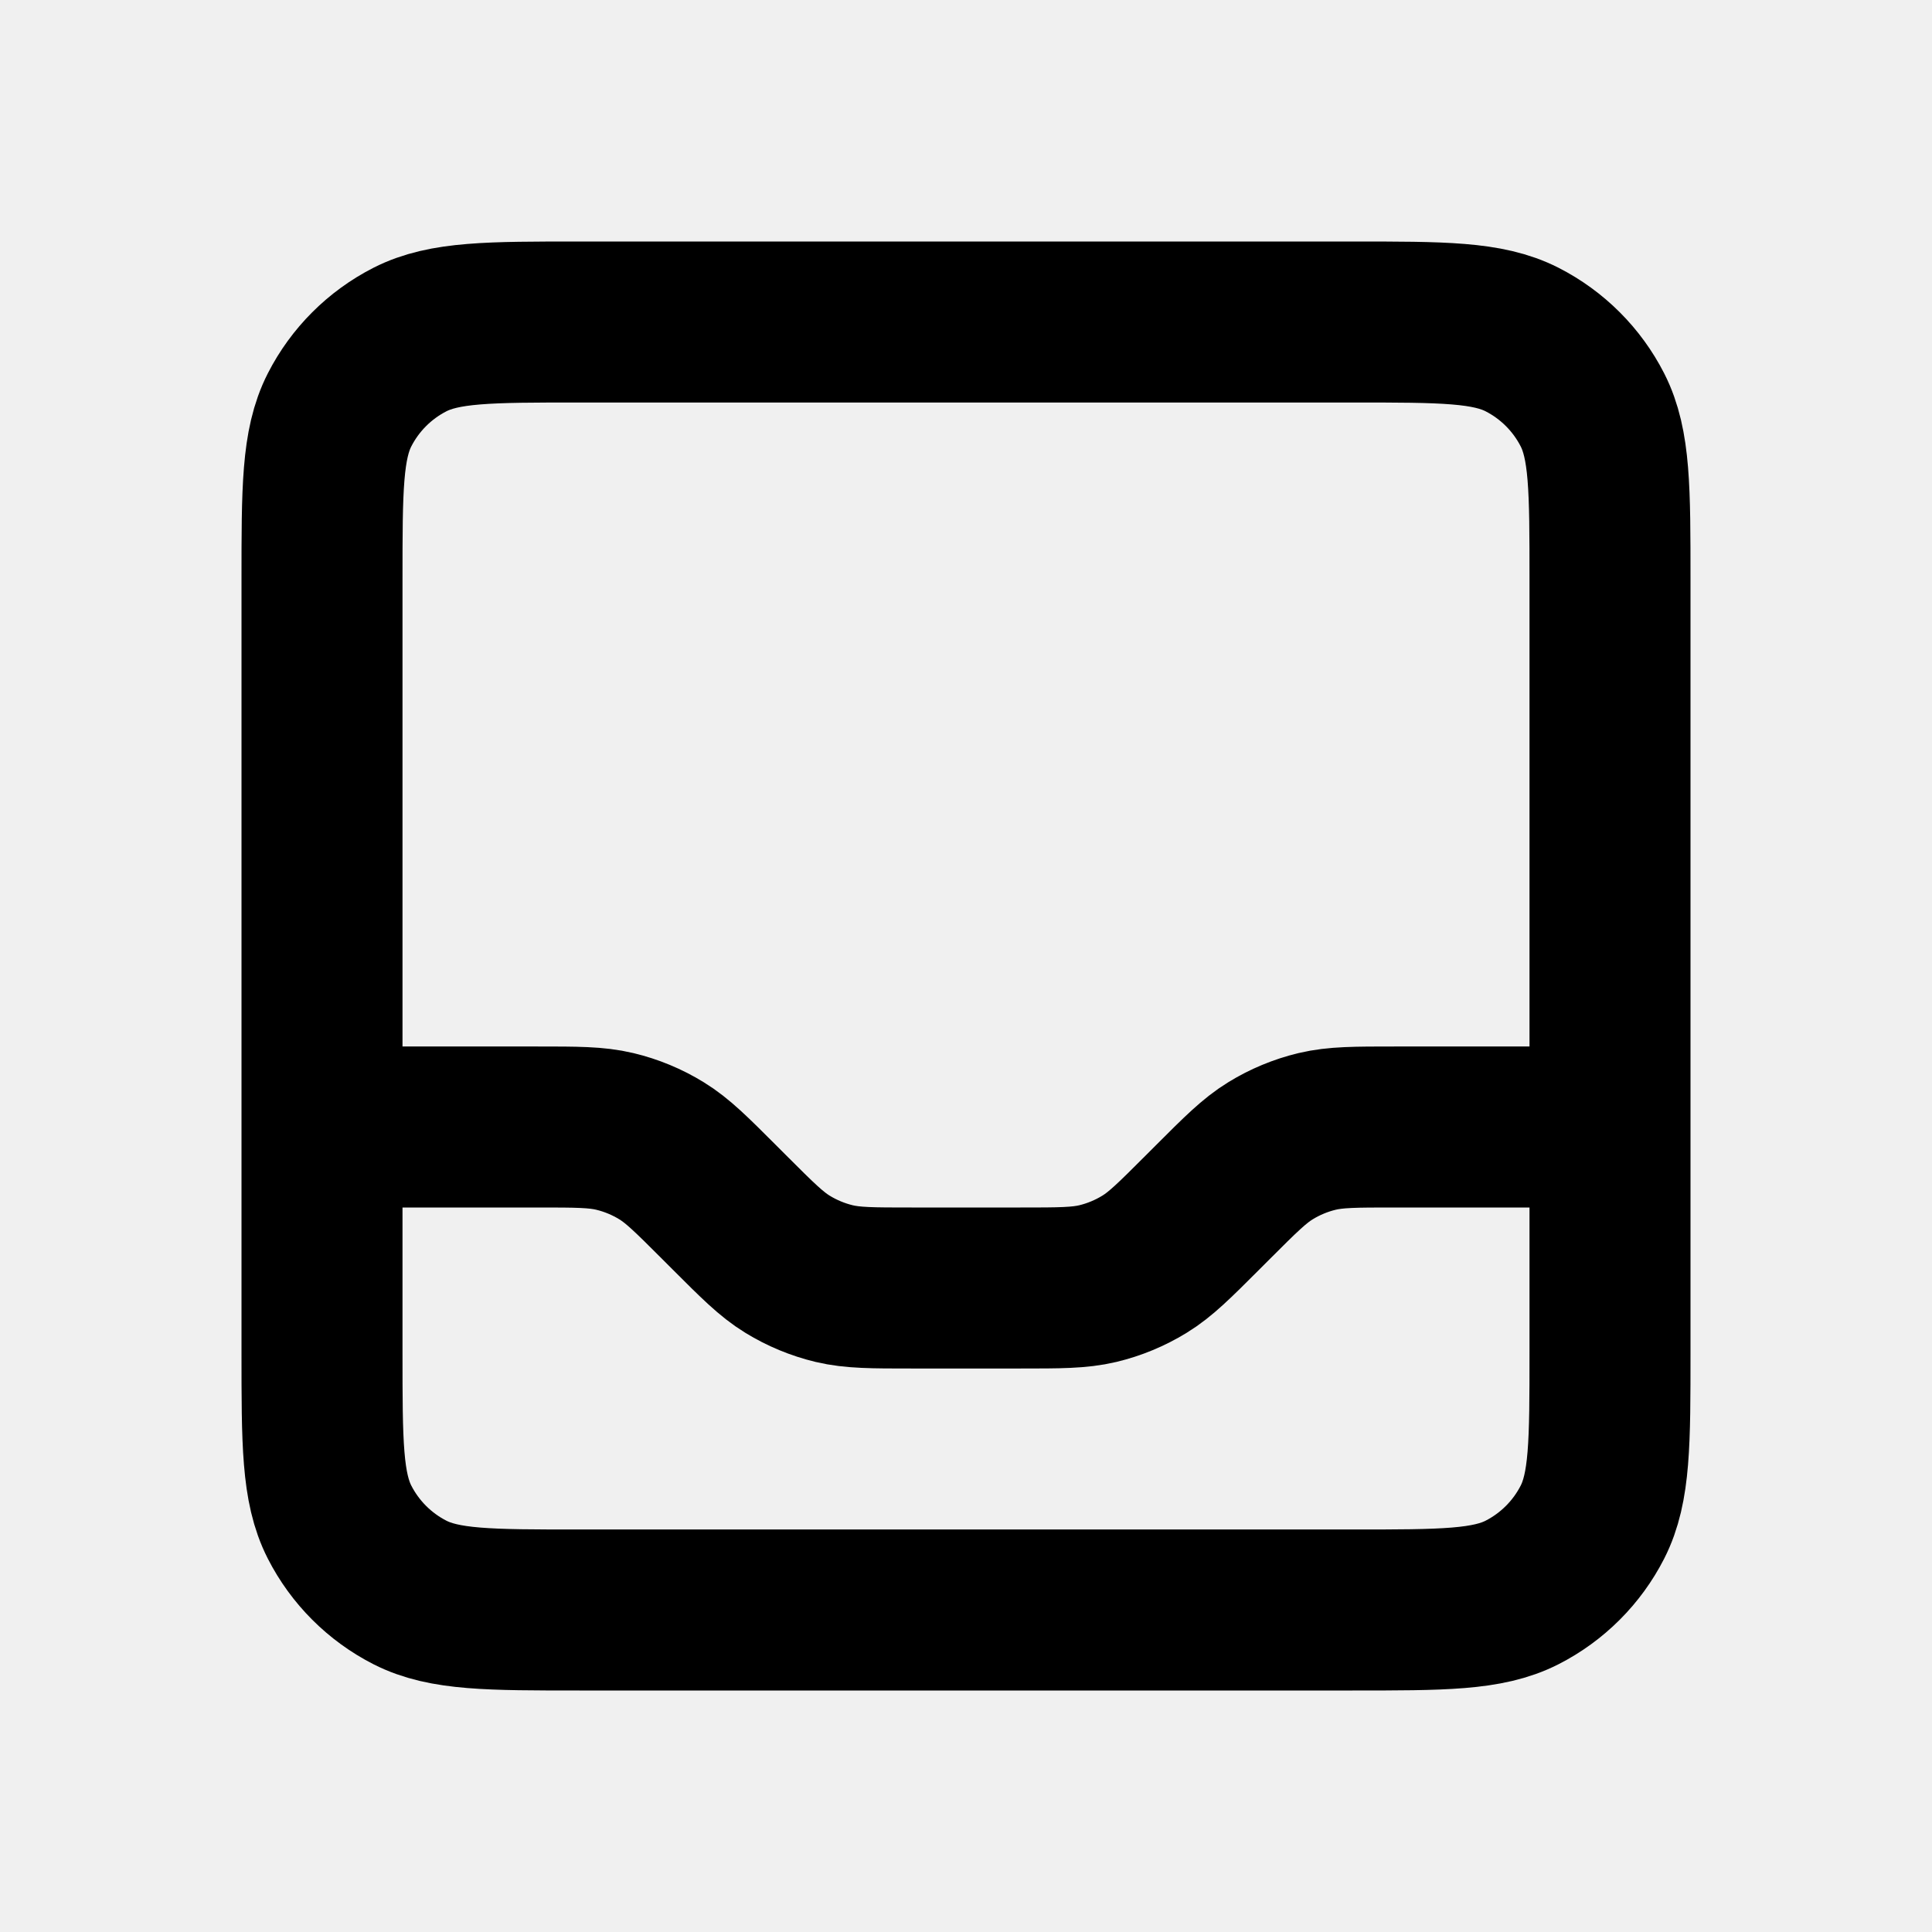
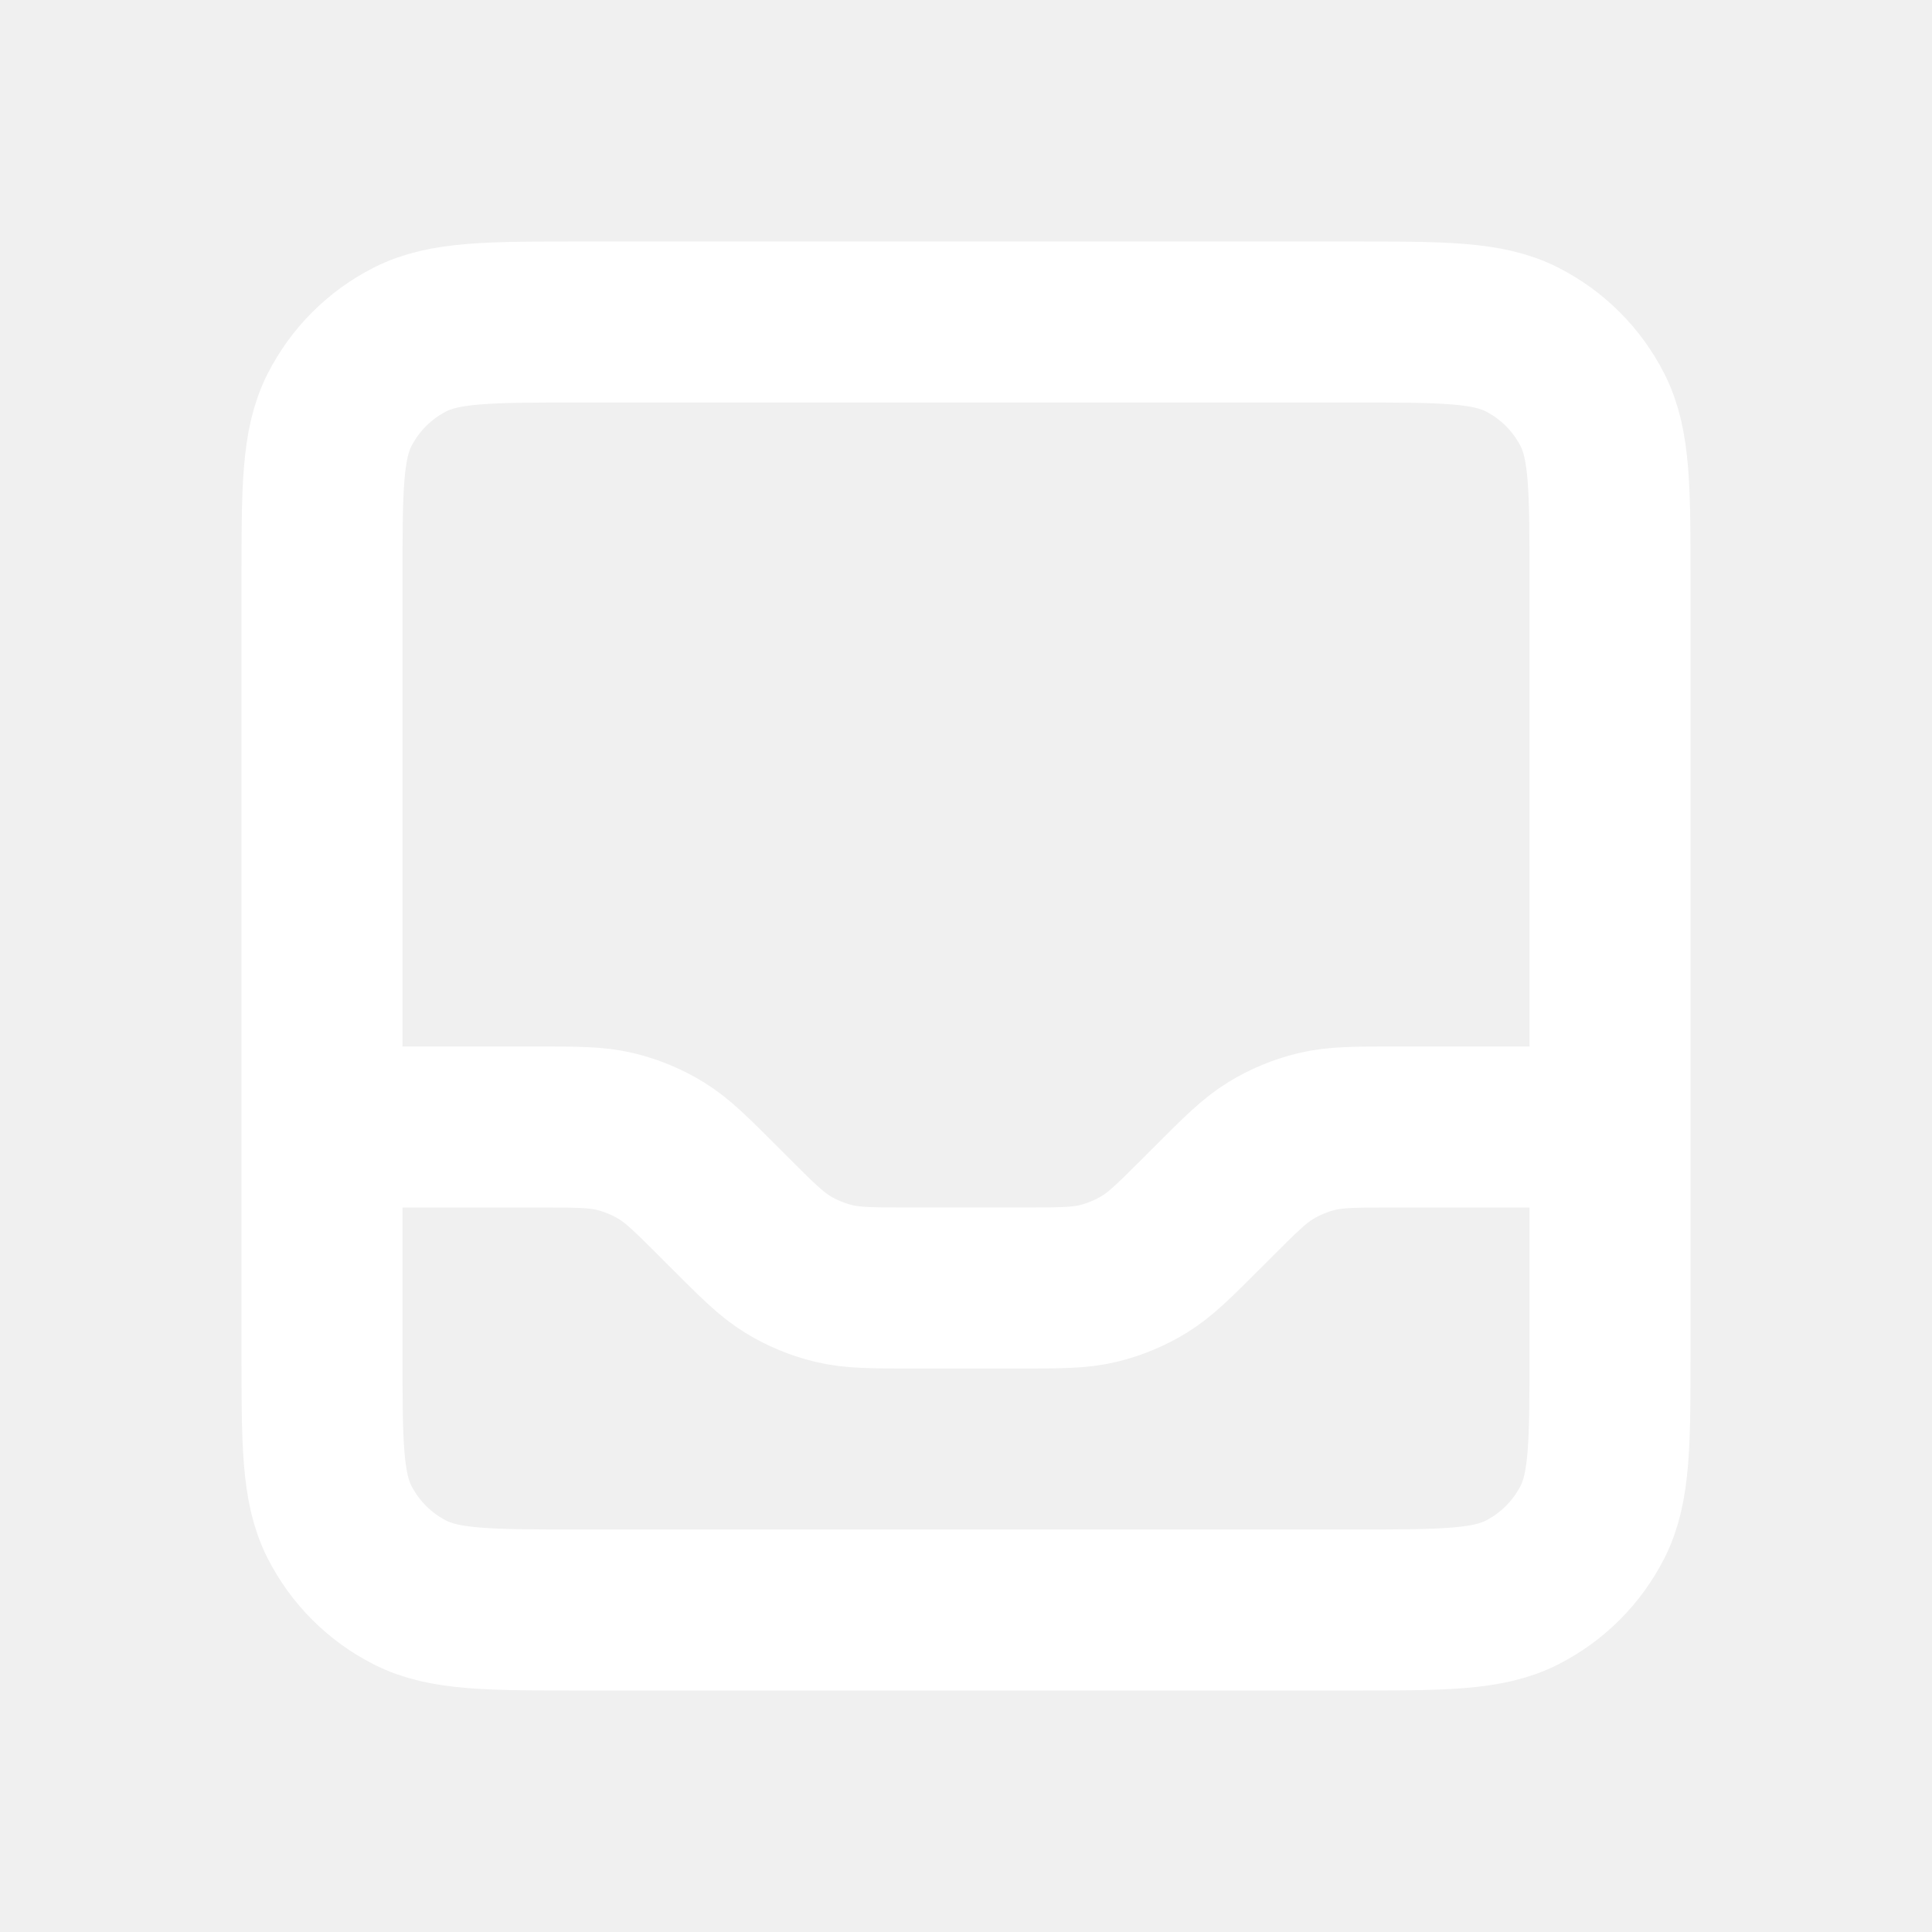
- <svg xmlns="http://www.w3.org/2000/svg" width="800px" height="800px" viewBox="0 0 24 24" fill="none">
-   <path d="M4 14H6.675C7.164 14 7.408 14 7.638 14.055C7.843 14.104 8.038 14.185 8.217 14.295C8.418 14.418 8.591 14.591 8.937 14.937L9.063 15.063C9.409 15.409 9.582 15.582 9.783 15.705C9.962 15.815 10.158 15.896 10.361 15.945C10.592 16 10.836 16 11.325 16H12.675C13.164 16 13.408 16 13.639 15.945C13.842 15.896 14.038 15.815 14.217 15.705C14.418 15.582 14.591 15.409 14.937 15.063L15.063 14.937C15.409 14.591 15.582 14.418 15.783 14.295C15.962 14.185 16.157 14.104 16.361 14.055C16.592 14 16.836 14 17.326 14H20M7.2 4H16.8C17.92 4 18.48 4 18.908 4.218C19.284 4.41 19.59 4.716 19.782 5.092C20 5.52 20 6.08 20 7.2V16.8C20 17.92 20 18.48 19.782 18.908C19.59 19.284 19.284 19.59 18.908 19.782C18.48 20 17.92 20 16.8 20H7.2C6.08 20 5.52 20 5.092 19.782C4.716 19.59 4.41 19.284 4.218 18.908C4 18.48 4 17.92 4 16.8V7.2C4 6.08 4 5.52 4.218 5.092C4.41 4.716 4.716 4.41 5.092 4.218C5.52 4 6.08 4 7.2 4Z" stroke="#000000" stroke-width="2" stroke-linecap="round" stroke-linejoin="round" />
+ <svg xmlns="http://www.w3.org/2000/svg" id="Layer_1" version="1.1" viewBox="0 0 800 800">
+   <defs>
+     <style>
+       .st0 {
+         fill: none;
+         stroke: #fff;
+         stroke-linecap: round;
+         stroke-linejoin: round;
+         stroke-width: 66.67px;
+       }
+     </style>
+   </defs>
+   <path class="st0" d="M133.33,466.67h89.15c16.31,0,24.46,0,32.13,1.84,6.8,1.63,13.31,4.33,19.27,7.98,6.73,4.12,12.49,9.89,24.02,21.42l4.18,4.18c11.53,11.53,17.3,17.3,24.02,21.42,5.96,3.65,12.47,6.35,19.27,7.98,7.67,1.84,15.83,1.84,32.13,1.84h44.97c16.31,0,24.46,0,32.13-1.84,6.8-1.63,13.3-4.33,19.27-7.98,6.73-4.12,12.49-9.89,24.02-21.42l4.18-4.18c11.53-11.53,17.3-17.3,24.02-21.42,5.97-3.65,12.47-6.35,19.27-7.98,7.67-1.84,15.83-1.84,32.13-1.84h89.15M240,133.33h320c37.34,0,56.01,0,70.27,7.27,12.54,6.39,22.74,16.59,29.13,29.13,7.27,14.26,7.27,32.93,7.27,70.27v320c0,37.34,0,56.01-7.27,70.27-6.39,12.54-16.59,22.74-29.13,29.13-14.26,7.27-32.93,7.27-70.27,7.27H240c-37.34,0-56.01,0-70.27-7.27-12.54-6.39-22.74-16.59-29.13-29.13-7.27-14.26-7.27-32.93-7.27-70.27V240c0-37.34,0-56.01,7.27-70.27,6.39-12.54,16.59-22.74,29.13-29.13,14.26-7.27,32.93-7.27,70.27-7.27Z" />
</svg>
